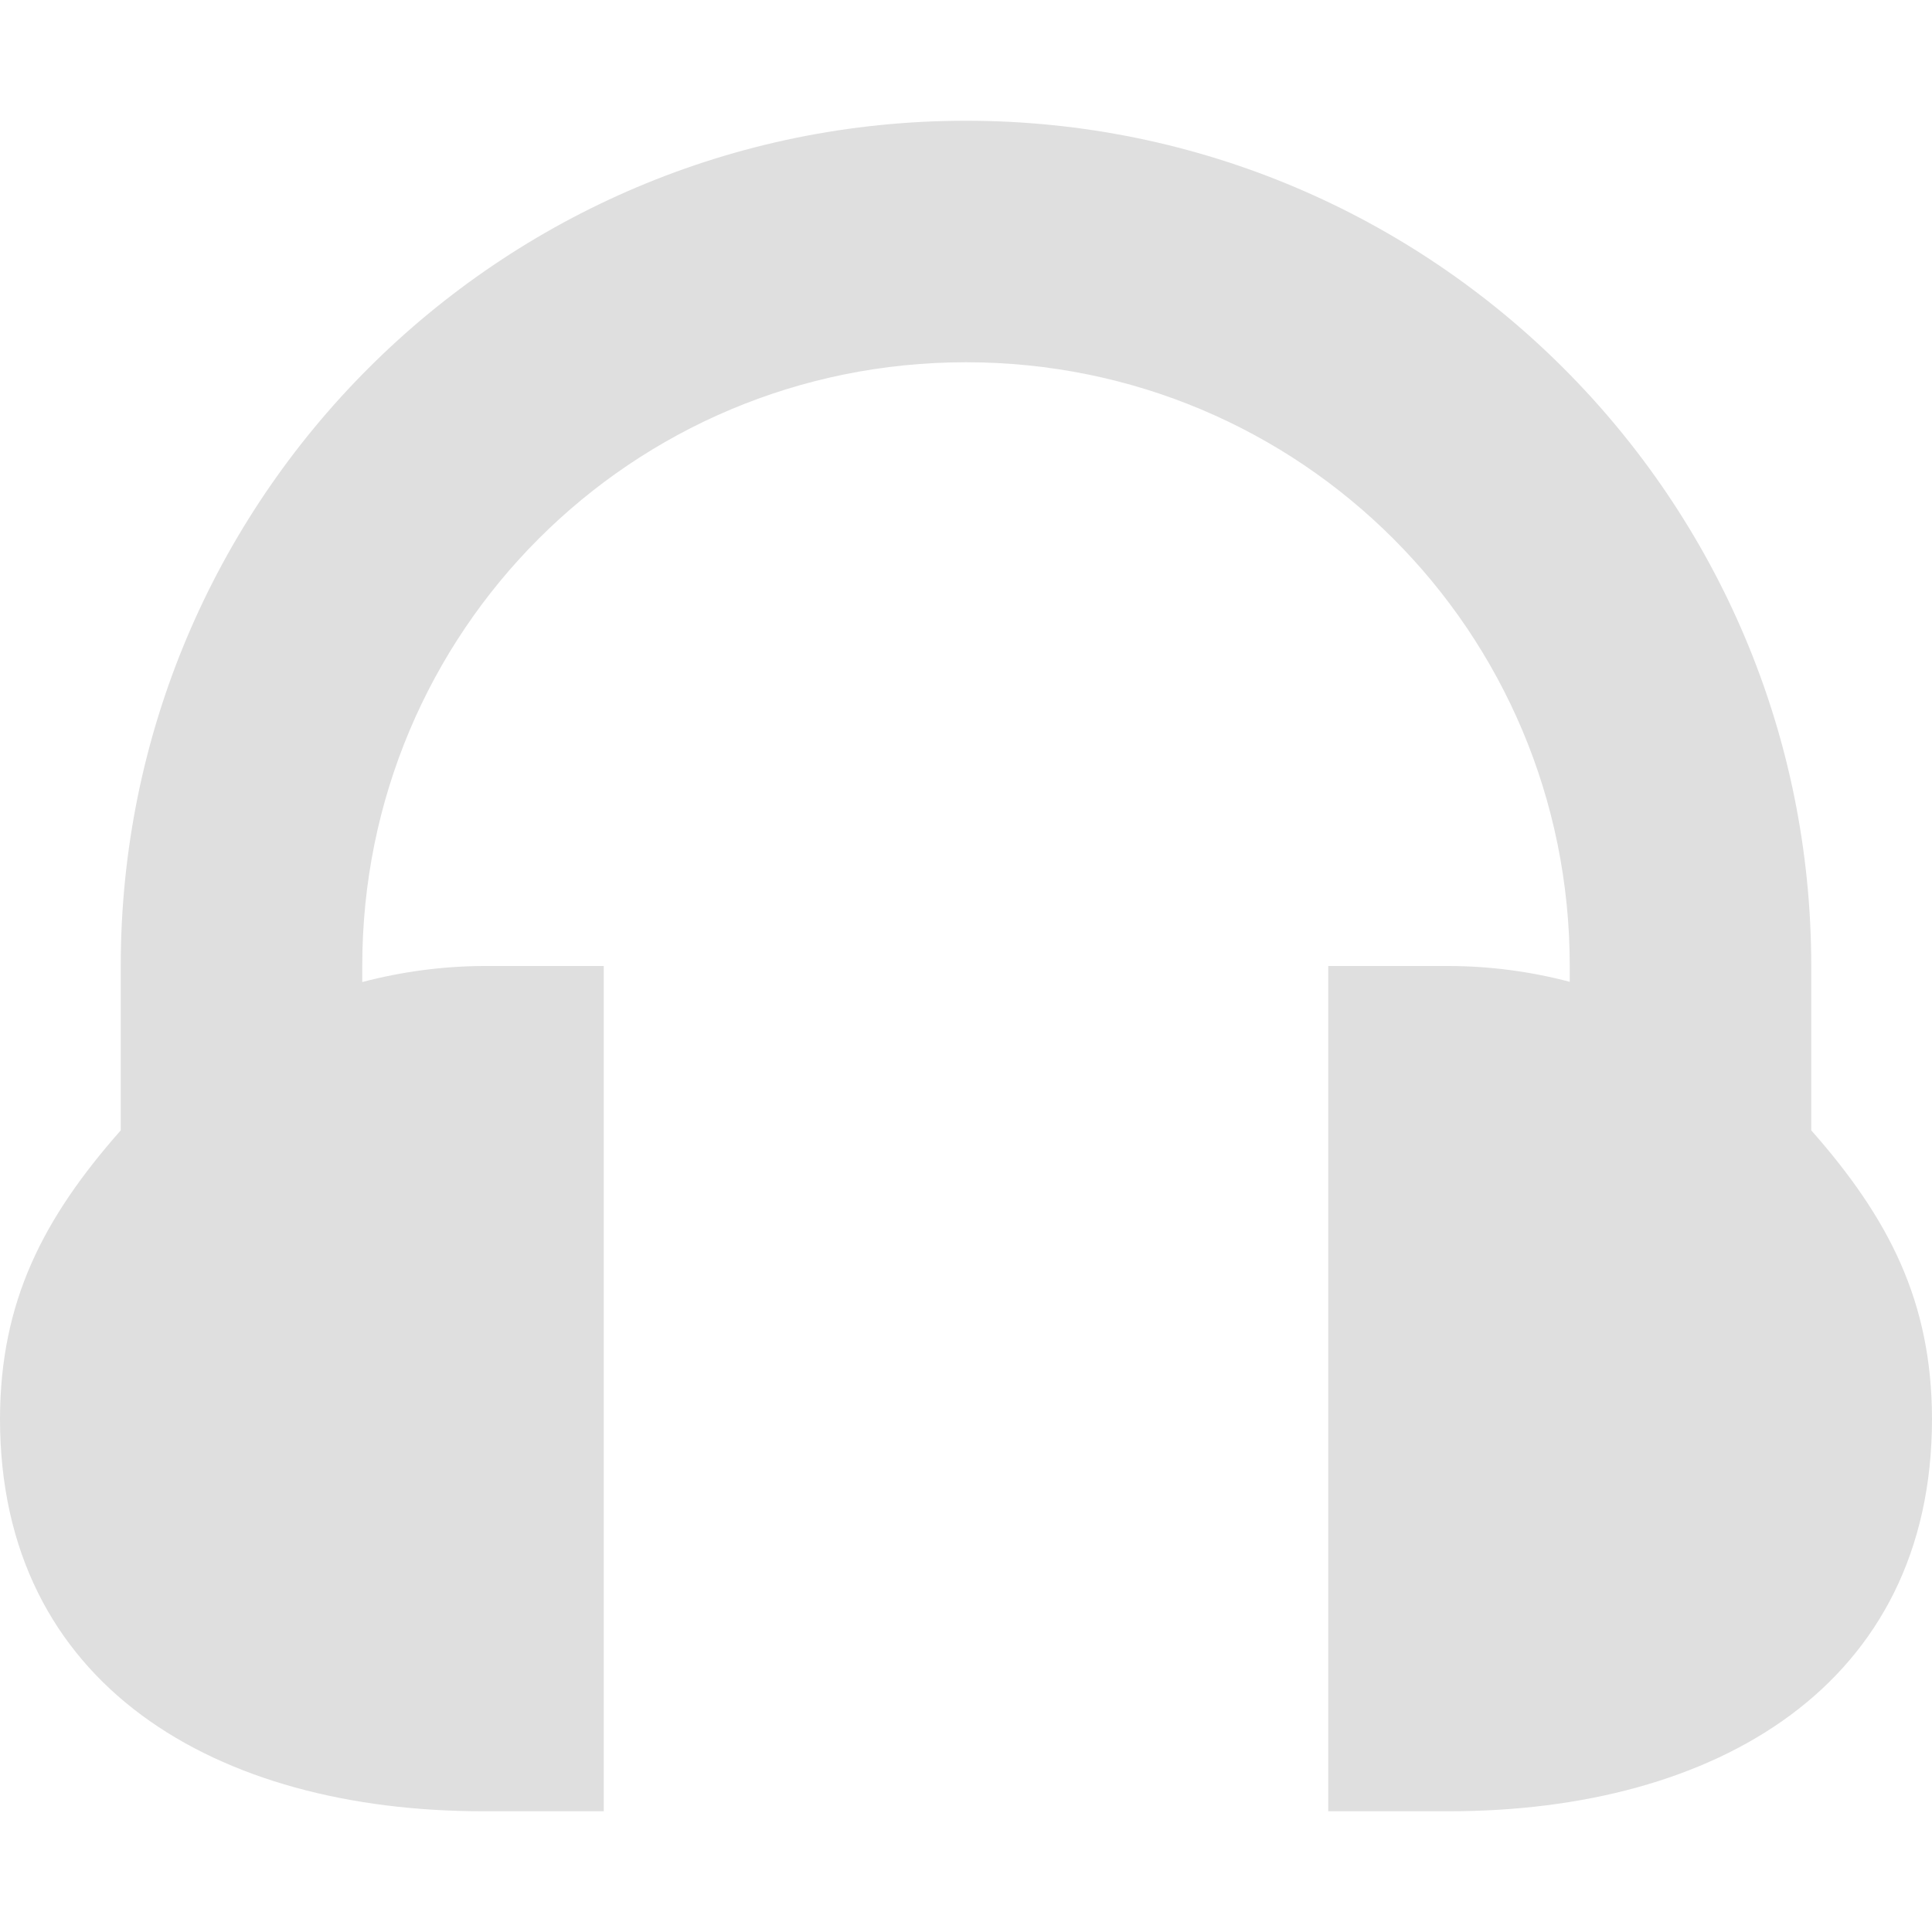
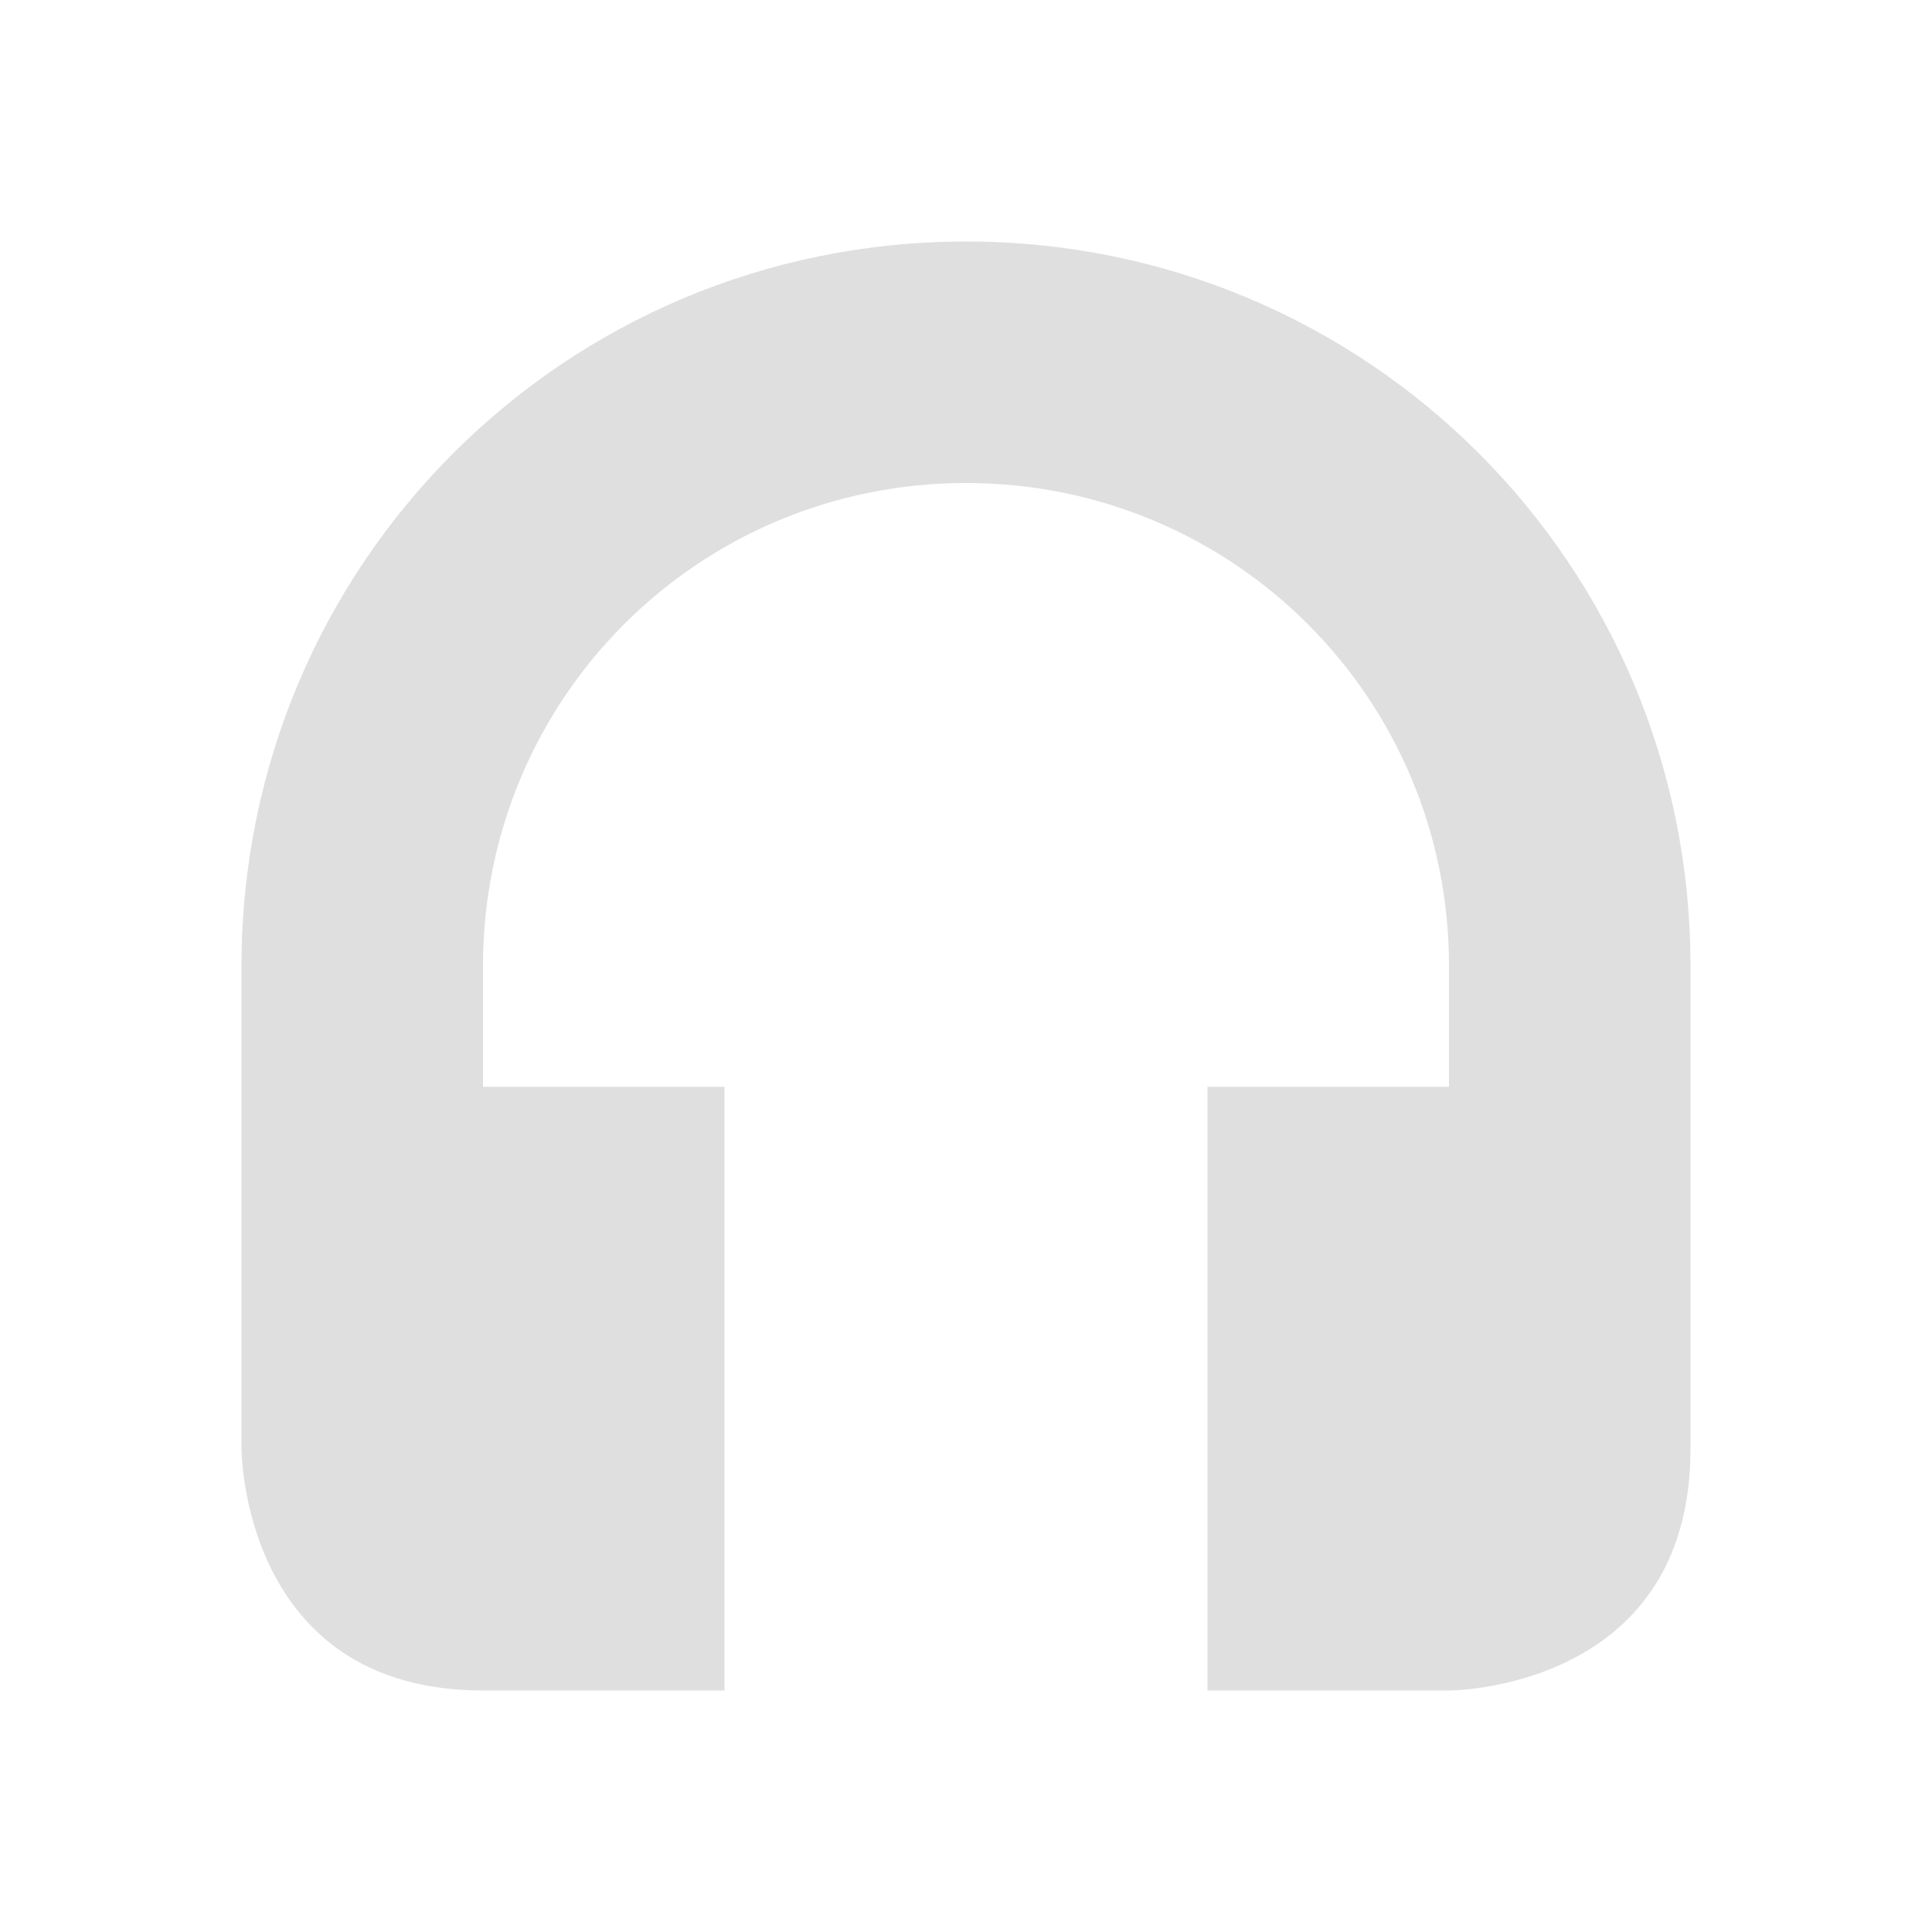
- <svg xmlns="http://www.w3.org/2000/svg" width="16" height="16" version="1">
-   <defs>
+ <svg xmlns="http://www.w3.org/2000/svg" width="16" height="16" viewBox="0 0 16 16" version="1.1" id="svg7">
+   <defs id="defs3">
    <style id="current-color-scheme" type="text/css">
-    .ColorScheme-Text { color:#dfdfdf; } .ColorScheme-Highlight { color:#4285f4; }
+    .ColorScheme-Text { color:#aaaaaa; } .ColorScheme-Highlight { color:#5294e2; }
  </style>
  </defs>
-   <path style="fill:currentColor" class="ColorScheme-Text" d="M 8,1 C 4.134,1 1,4.134 1,8 V 9.361 C 0.357,10.09 0.002,10.778 0,11.75 0,13.959 1.791,15 4,15 H 5 V 8 H 4 C 3.662,8.002 3.326,8.047 3,8.133 V 8 C 3,5.23 5.23,3 8,3 10.77,3 13,5.23 13,8 V 8.131 C 12.674,8.045 12.338,8.001 12,8 H 11 V 15 H 12 C 14.209,15 16,13.959 16,11.75 15.998,10.778 15.643,10.09 15,9.361 V 8 C 15,4.134 11.866,1 8,1 Z" />
+   <path style="fill:#dfdfdf;fill-opacity:1" class="ColorScheme-Text" d="M 8 2 C 4.676 2 2 4.676 2 8 L 2 12 C 2 12 2 14 4 14 L 6 14 L 6 9 L 4 9 L 4 8 C 4 5.784 5.784 4 8 4 C 10.216 4 12 5.784 12 8 L 12 9 L 10 9 L 10 14 L 12 14 C 12 14 14 14 14 12 L 14 8 C 14 4.676 11.324 2 8 2 z" id="path5" />
</svg>
